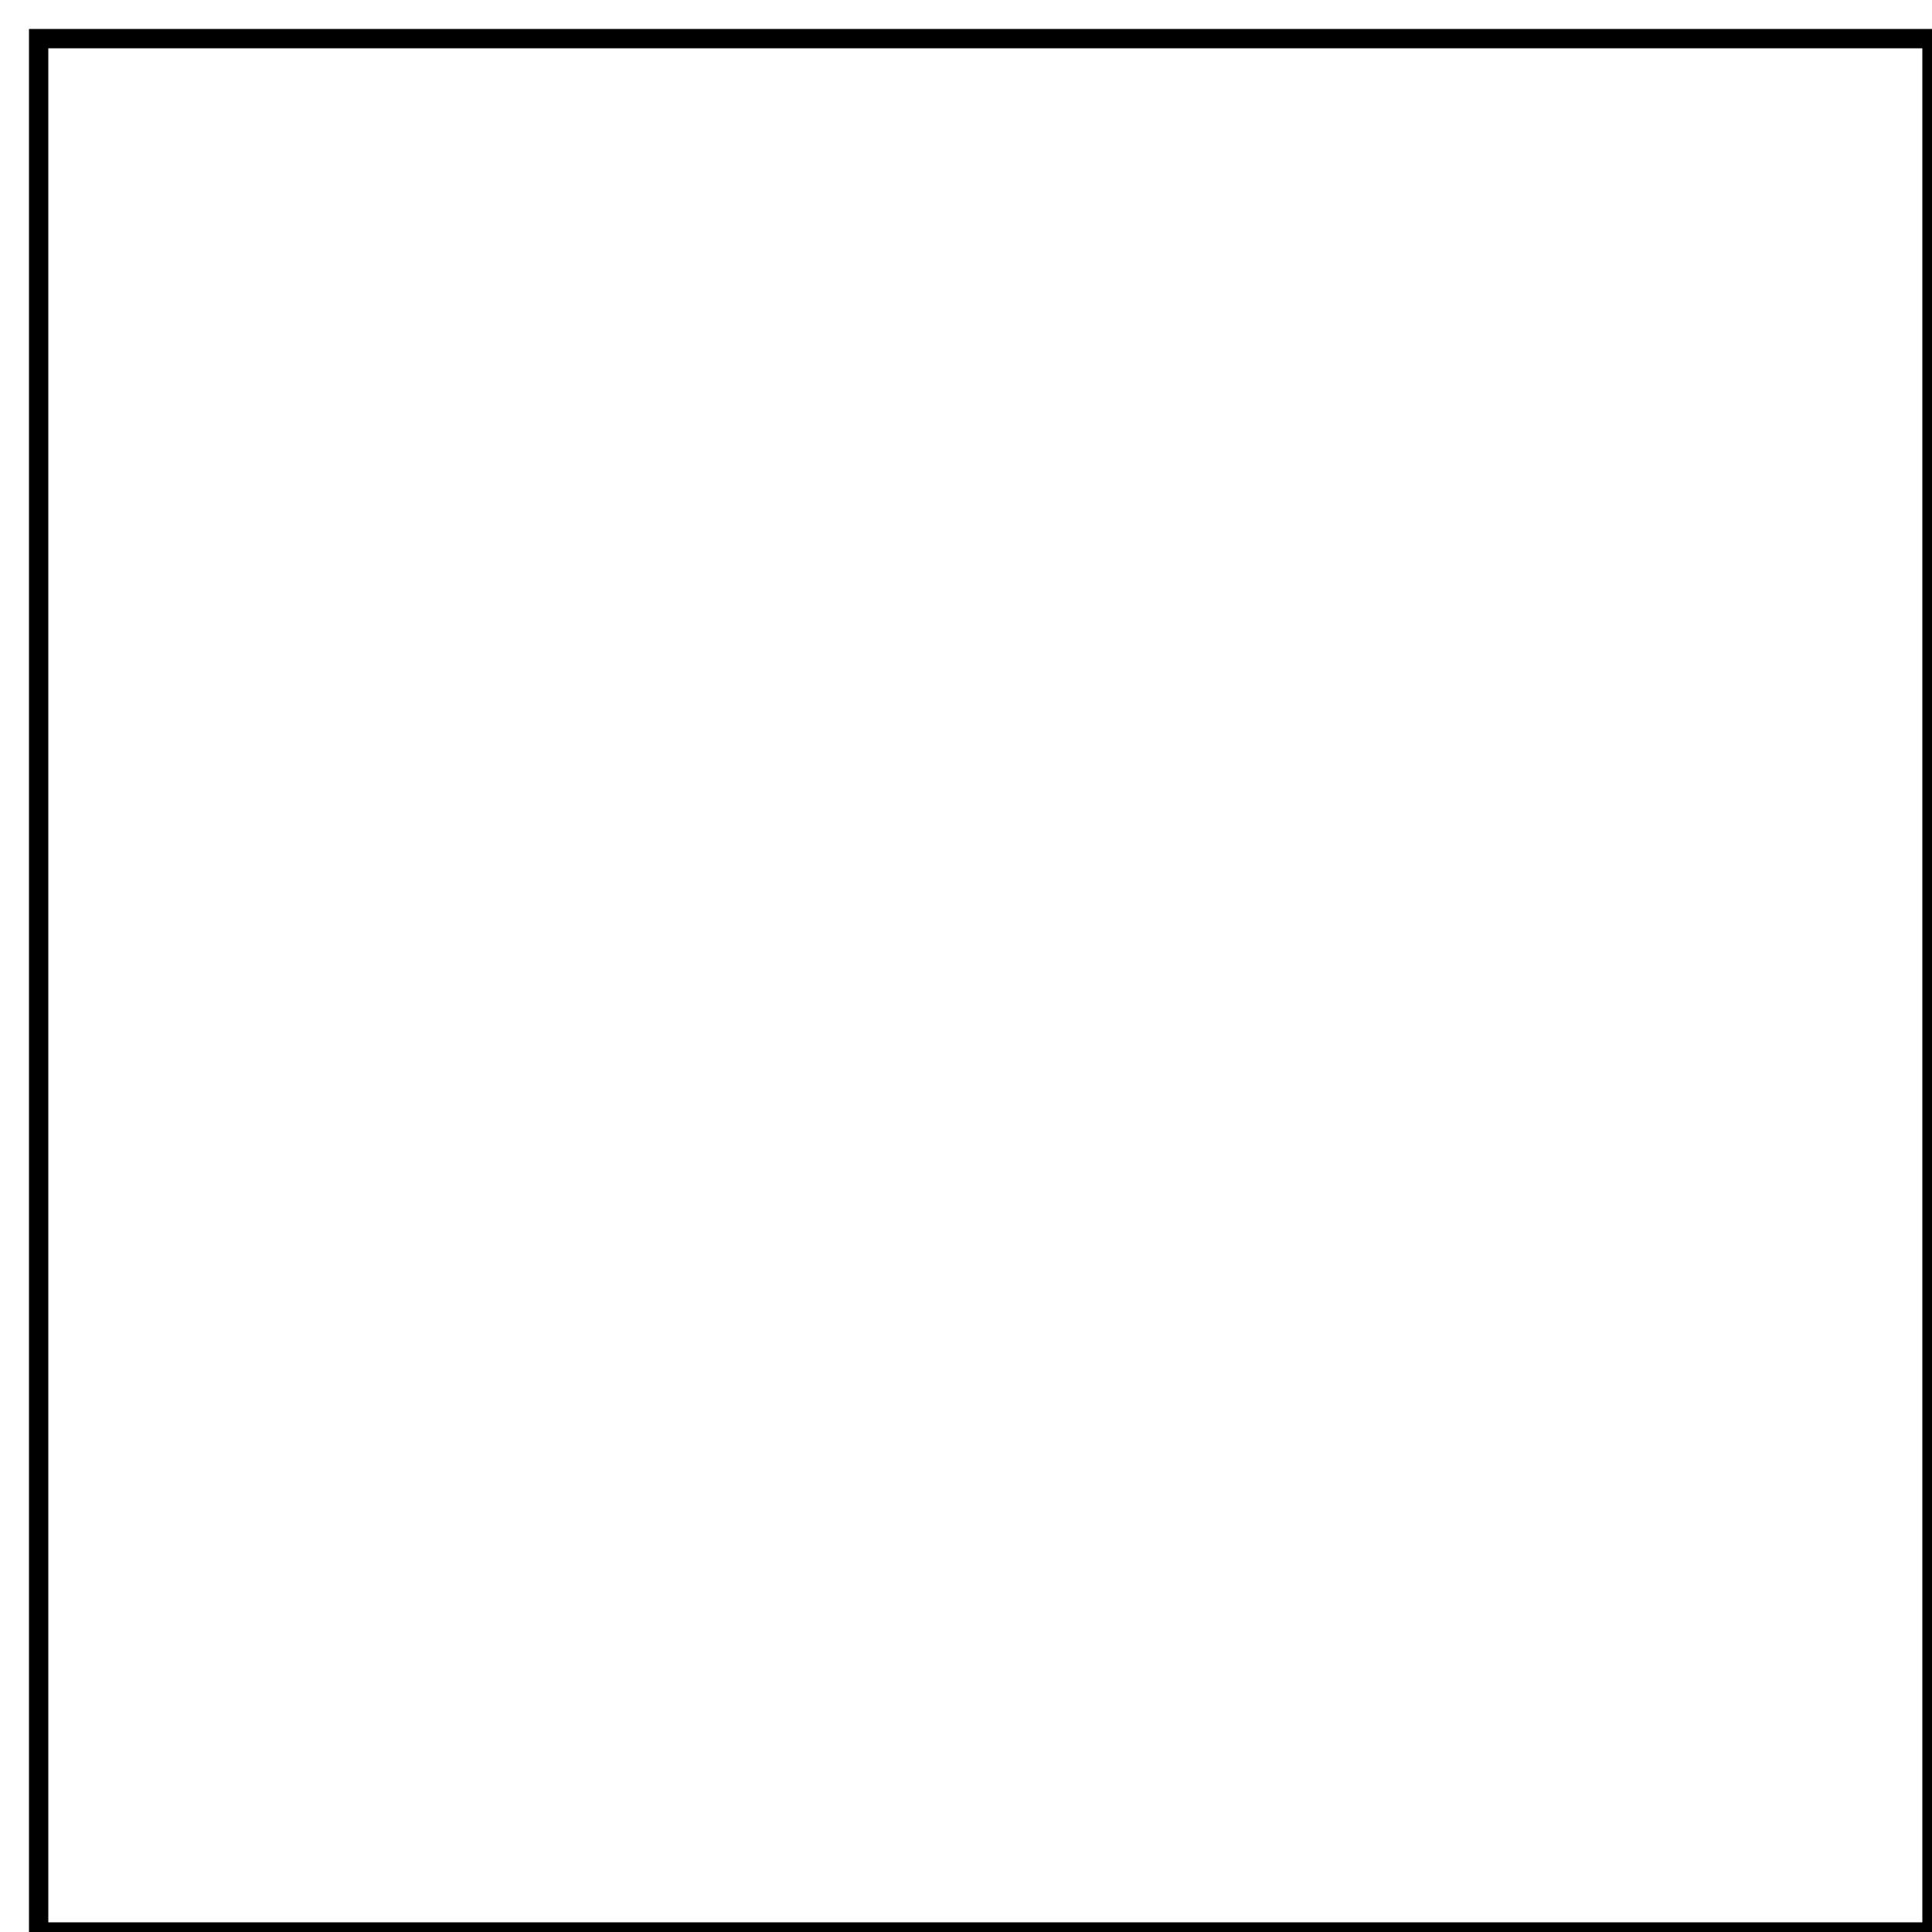
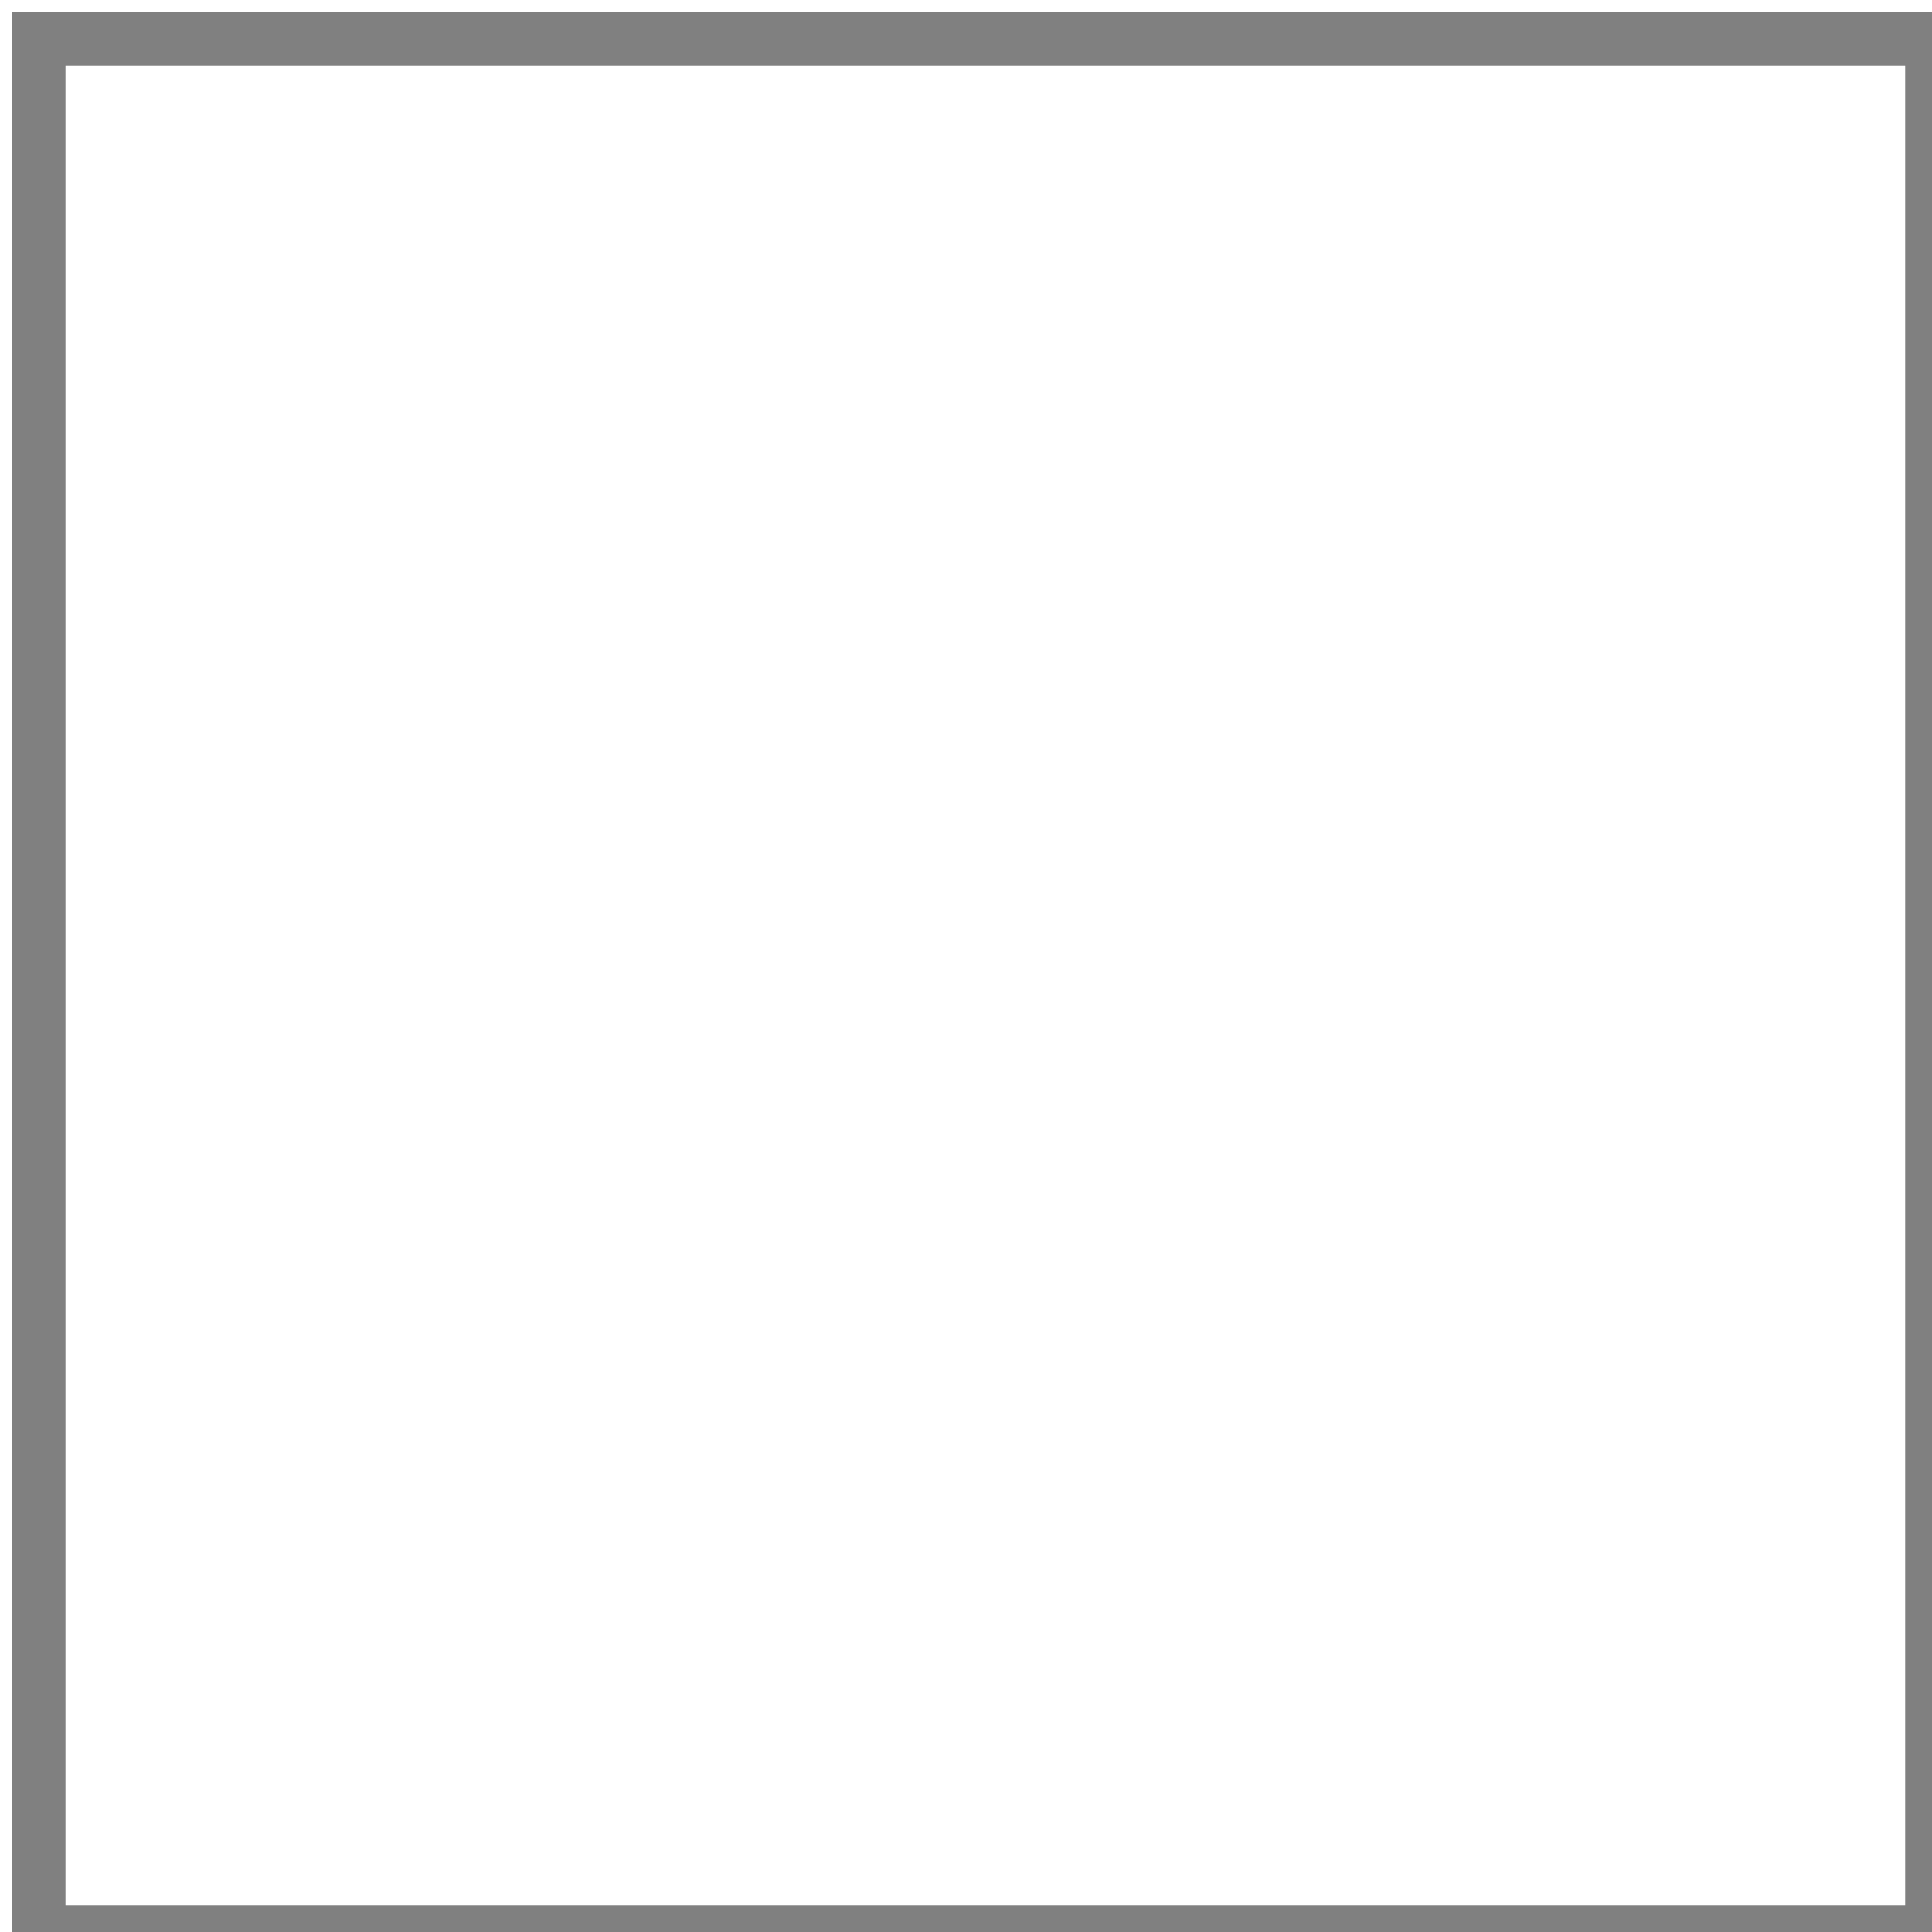
- <svg xmlns="http://www.w3.org/2000/svg" width="100%" height="100%" viewBox="0 0 100 100" fill="none" stroke="currentColor" stroke-width="1" stroke-linejoin="miter">
+ <svg xmlns="http://www.w3.org/2000/svg" width="36px" height="36px" viewBox="0 0 100 100" fill="none" stroke="gray" stroke-width="1" stroke-linejoin="miter">
  <rect x="2" y="2" width="98" height="98" style="vector-effect: non-scaling-stroke;" />
</svg>
